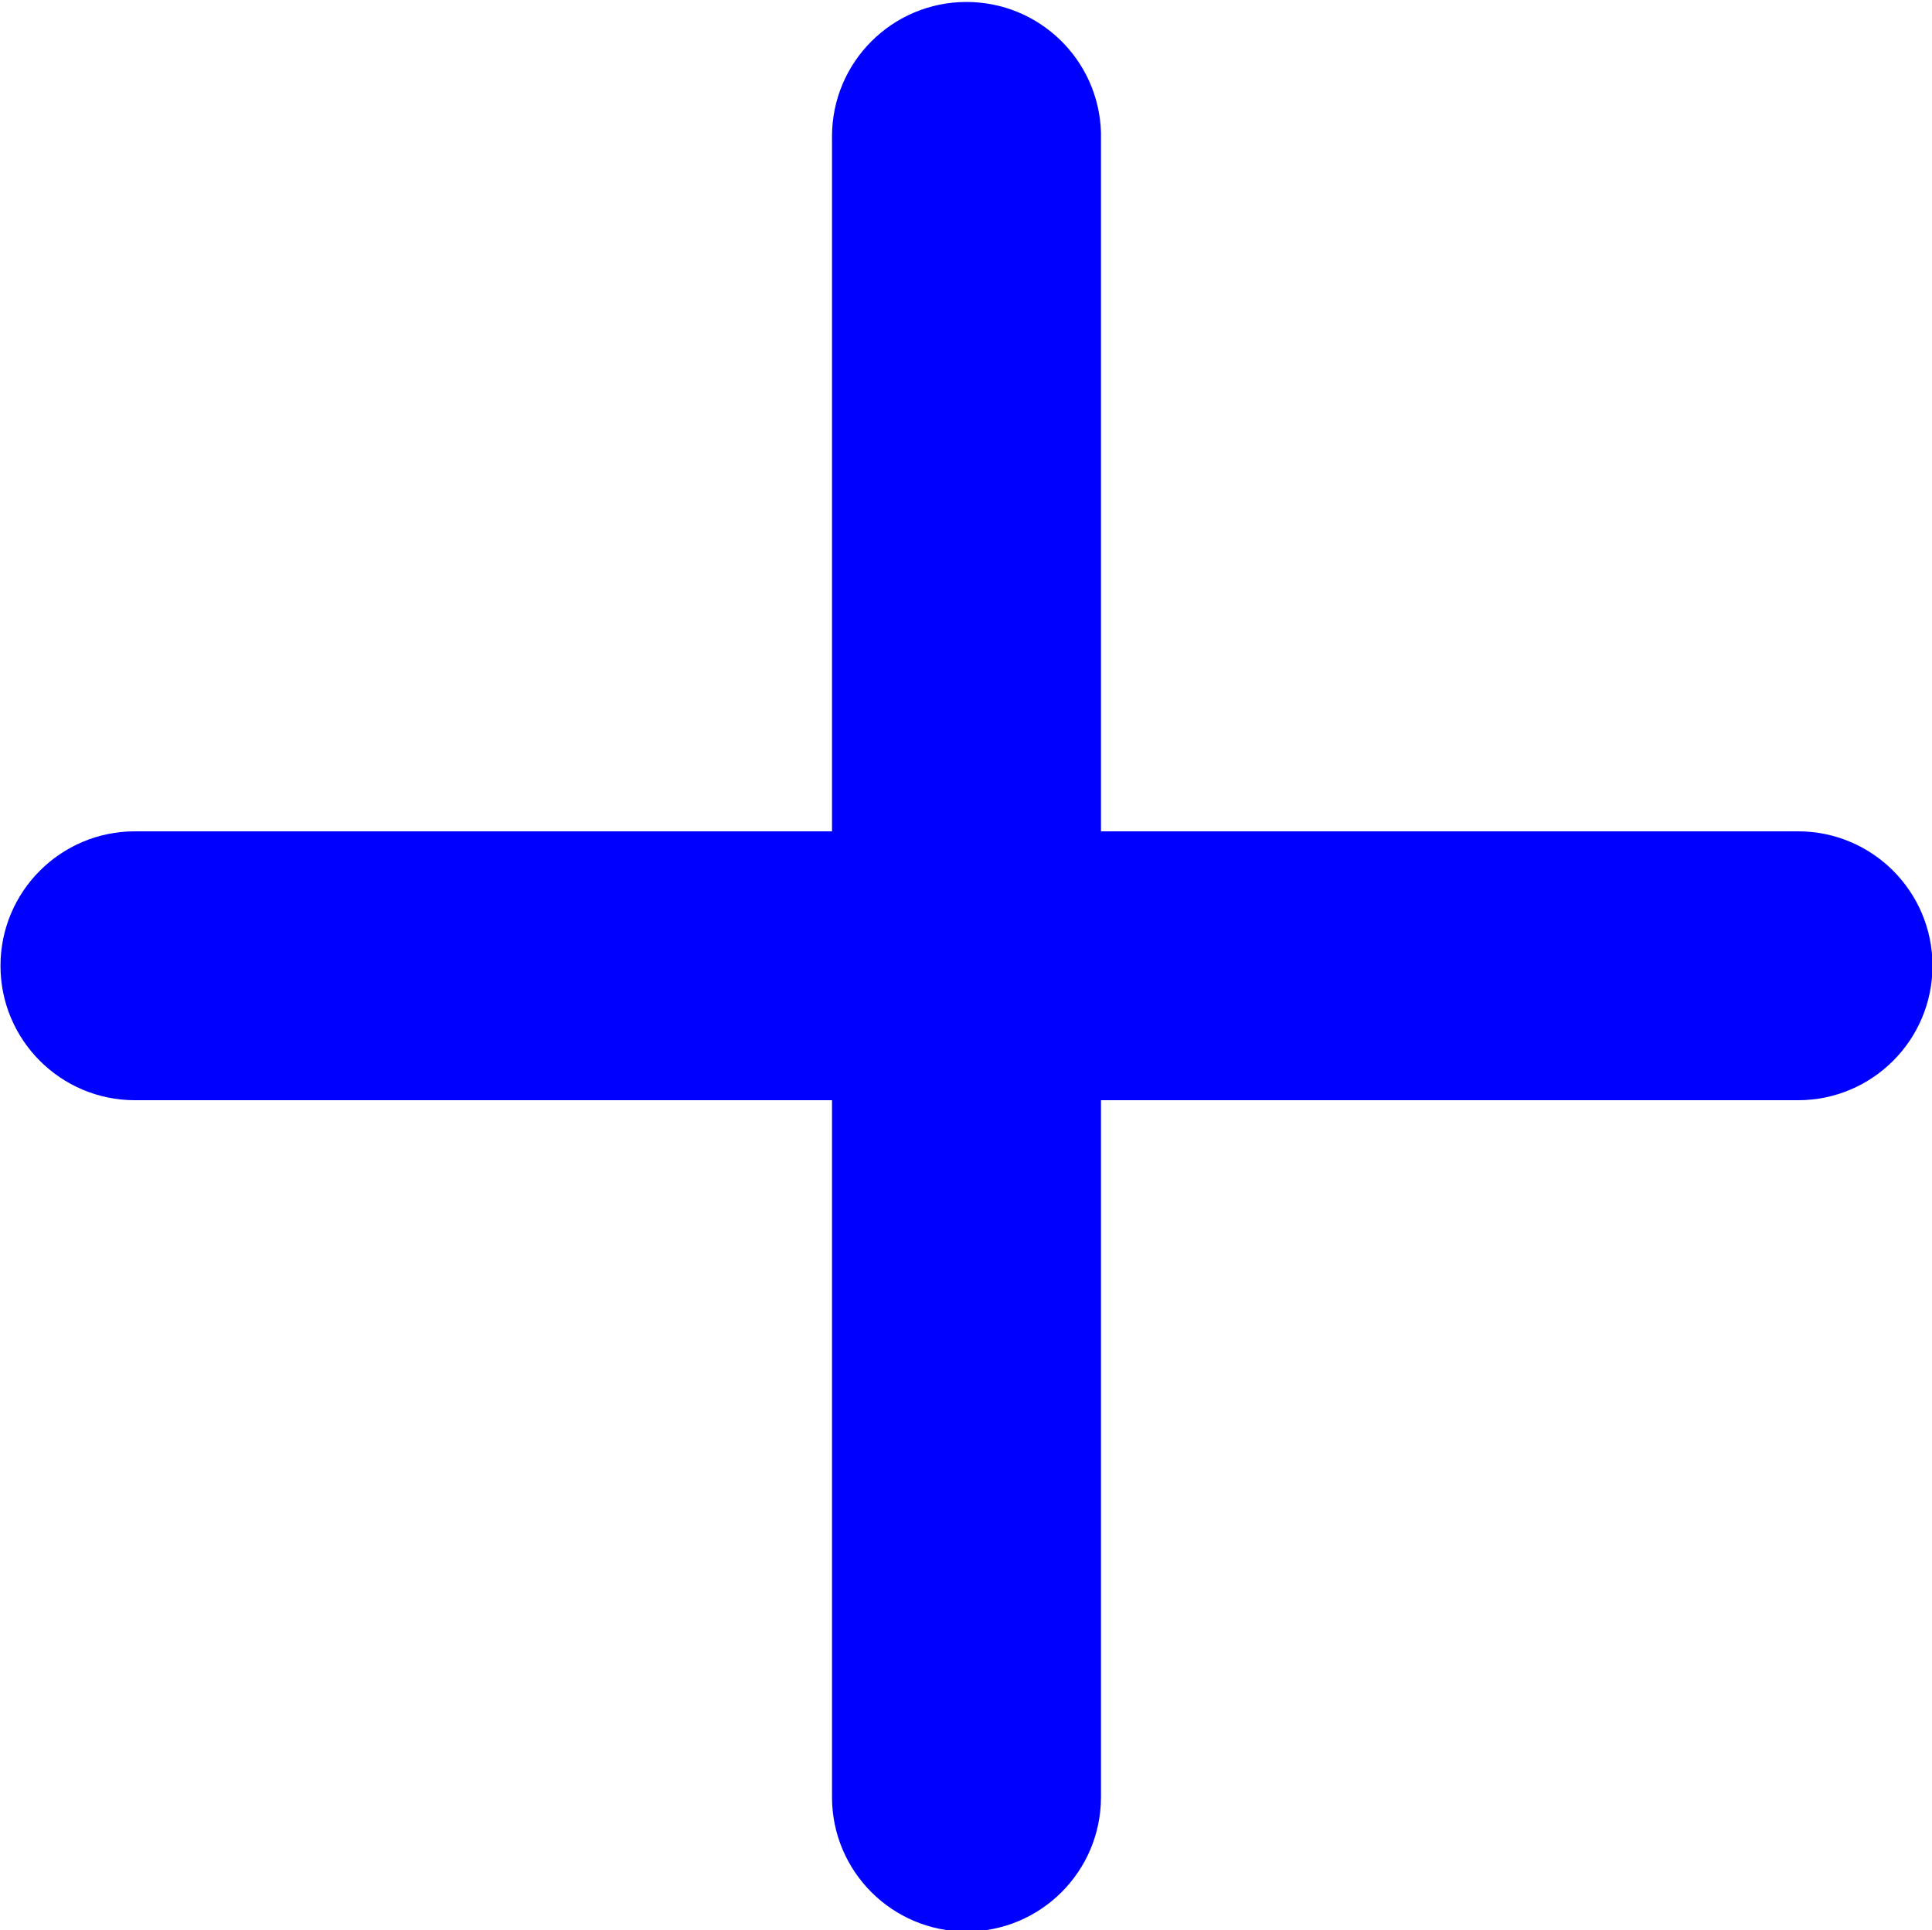
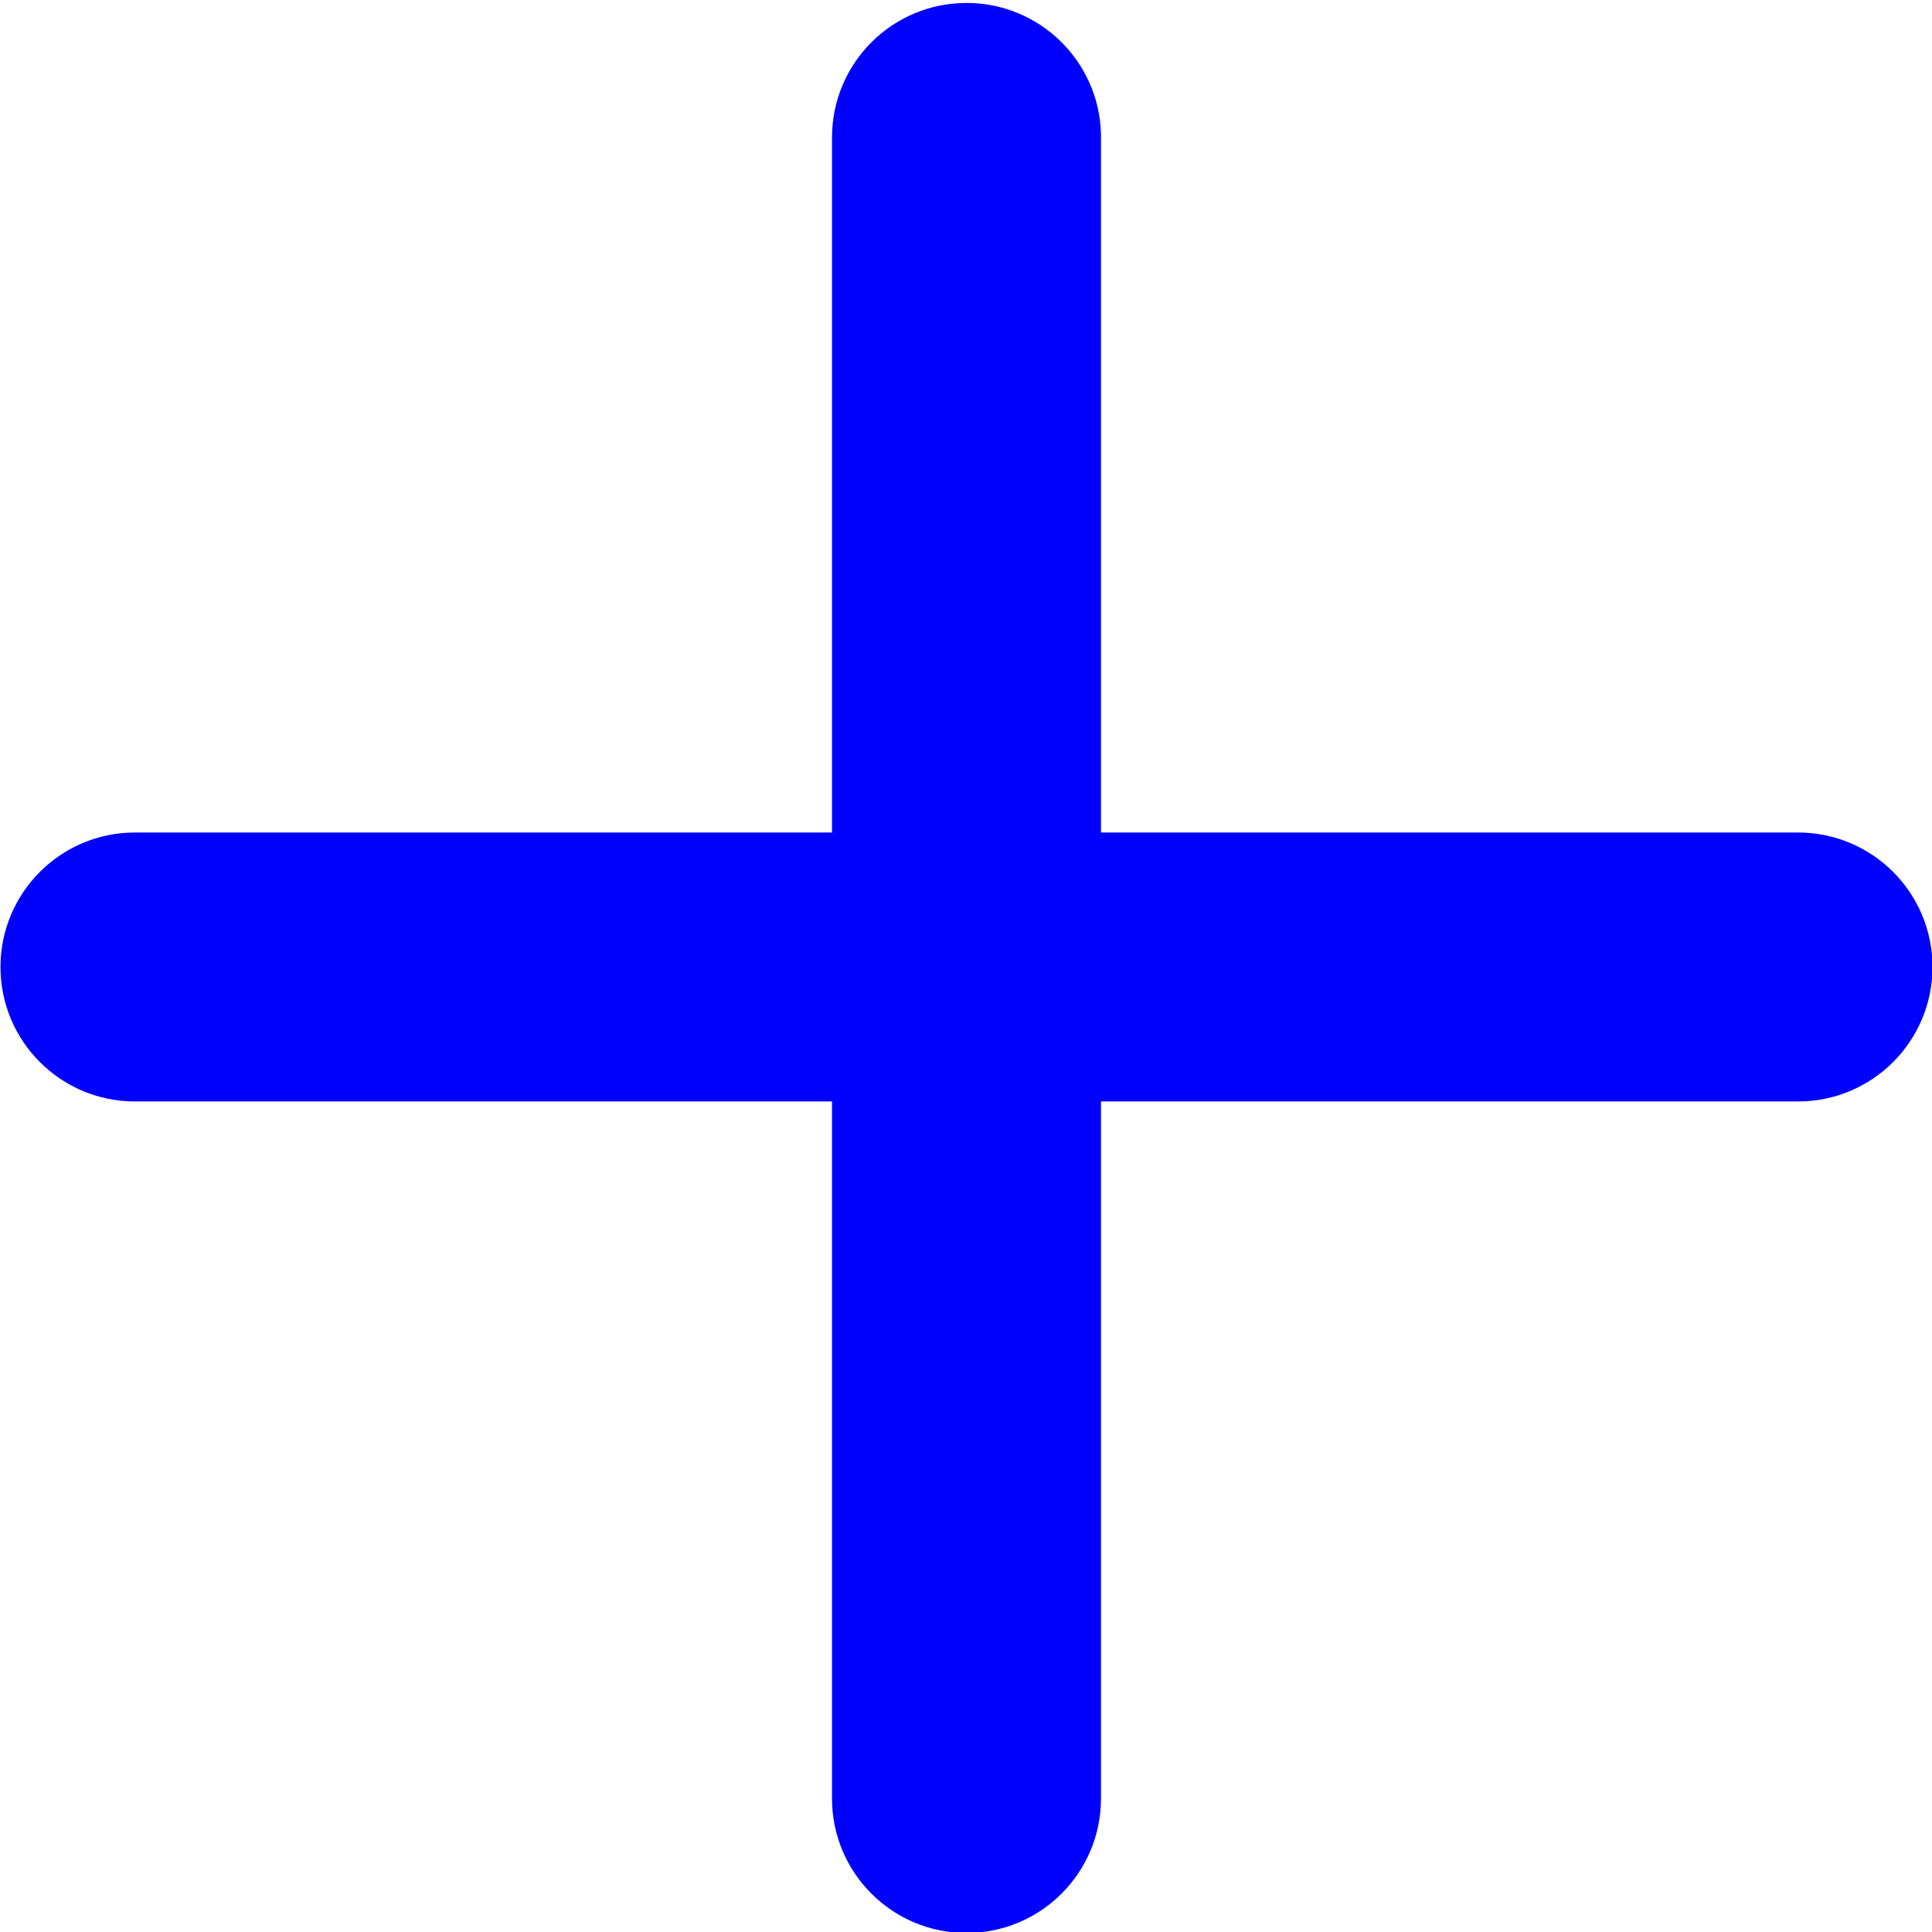
- <svg xmlns="http://www.w3.org/2000/svg" id="Слой_1" data-name="Слой 1" viewBox="0 0 39.22 39.18">
+ <svg xmlns="http://www.w3.org/2000/svg" id="Слой_1" data-name="Слой 1" width="39" height="39" viewBox="0 0 39.22 39.18">
  <defs>
    <style>.cls-1{fill:blue;}</style>
  </defs>
  <path class="cls-1" d="M887.32,329a2.73,2.73,0,0,0-2.73,2.73v33.72a2.73,2.73,0,0,0,5.46,0V331.65A2.73,2.73,0,0,0,887.32,329Z" transform="translate(-867.7 -328.96)" />
  <path class="cls-1" d="M904.18,345.84H870.44a2.73,2.73,0,0,0,0,5.46h33.76a2.73,2.73,0,0,0,0-5.46h0Z" transform="translate(-867.7 -328.96)" />
</svg>
